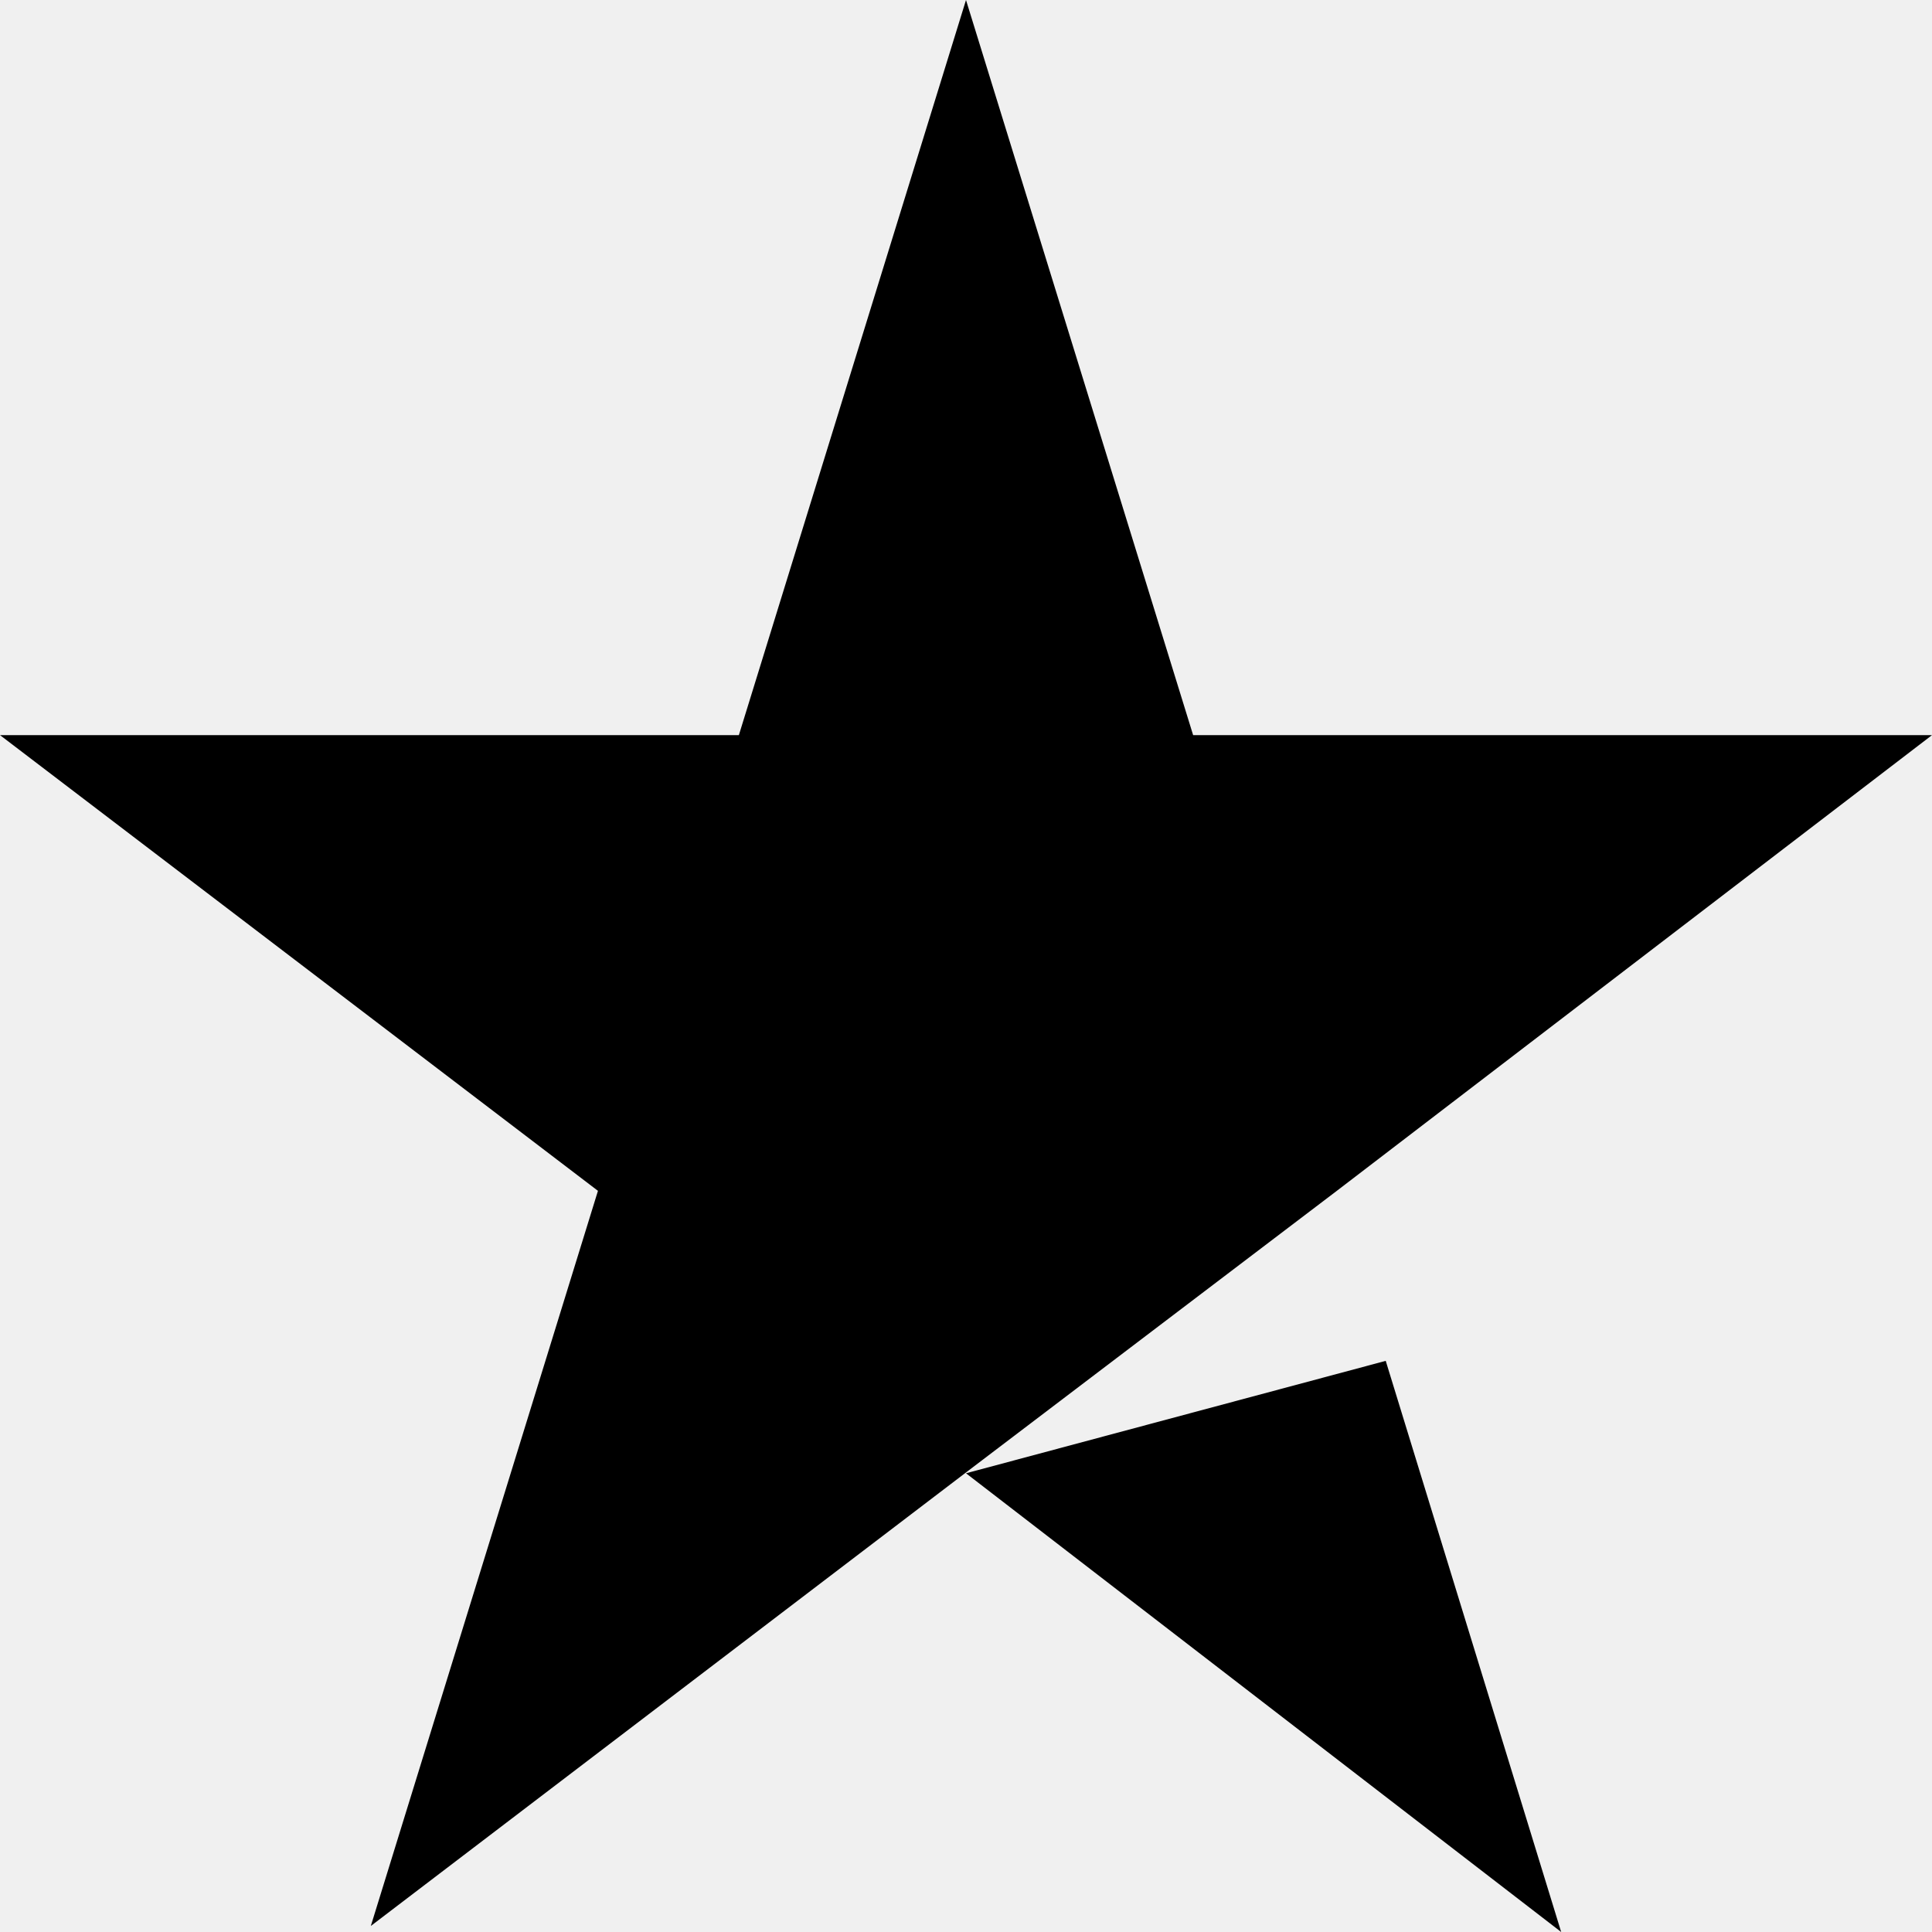
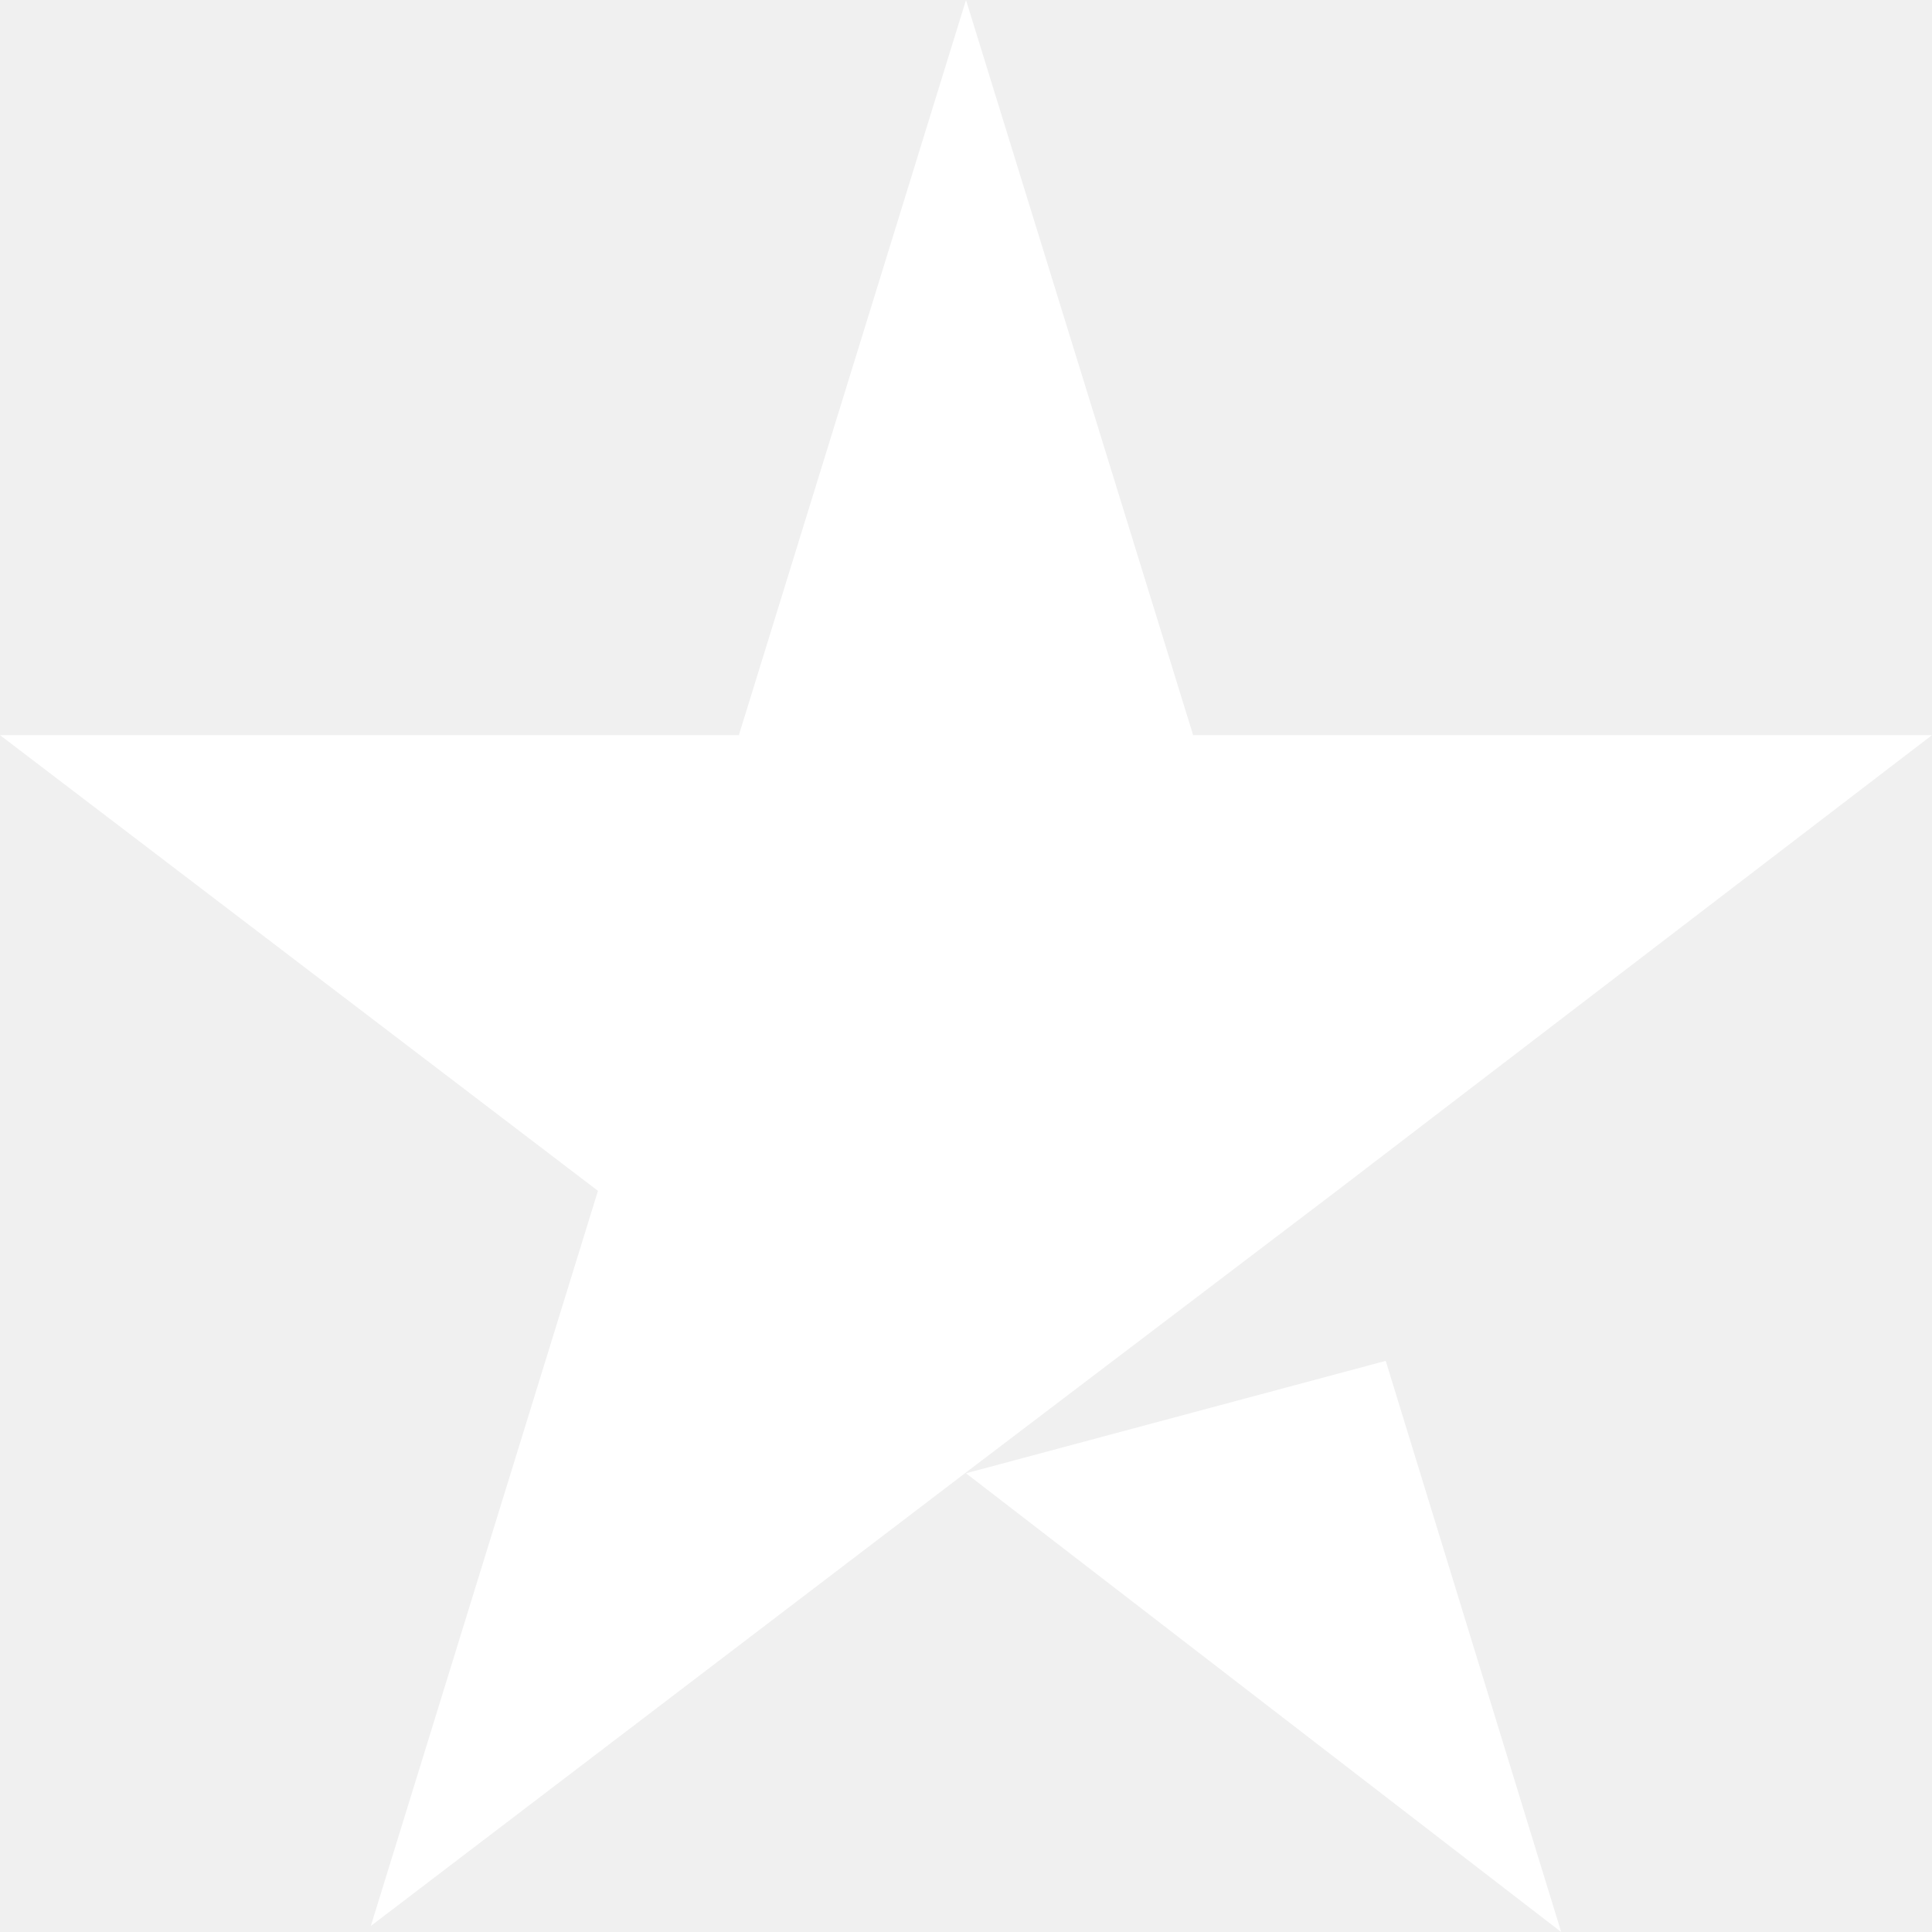
<svg xmlns="http://www.w3.org/2000/svg" width="16" height="16" viewBox="0 0 16 16" fill="none">
-   <path d="M8 12.201L11.476 11.27L12.929 16L8 12.201ZM16 6.088H9.881L8 0L6.119 6.088H0L4.952 9.862L3.071 15.95L8.024 12.176L11.071 9.862L16 6.088Z" fill="black" />
+   <path d="M8 12.201L11.476 11.27L12.929 16L8 12.201ZM16 6.088H9.881L8 0L6.119 6.088H0L4.952 9.862L3.071 15.95L8.024 12.176L11.071 9.862L16 6.088Z" fill="white" />
</svg>
